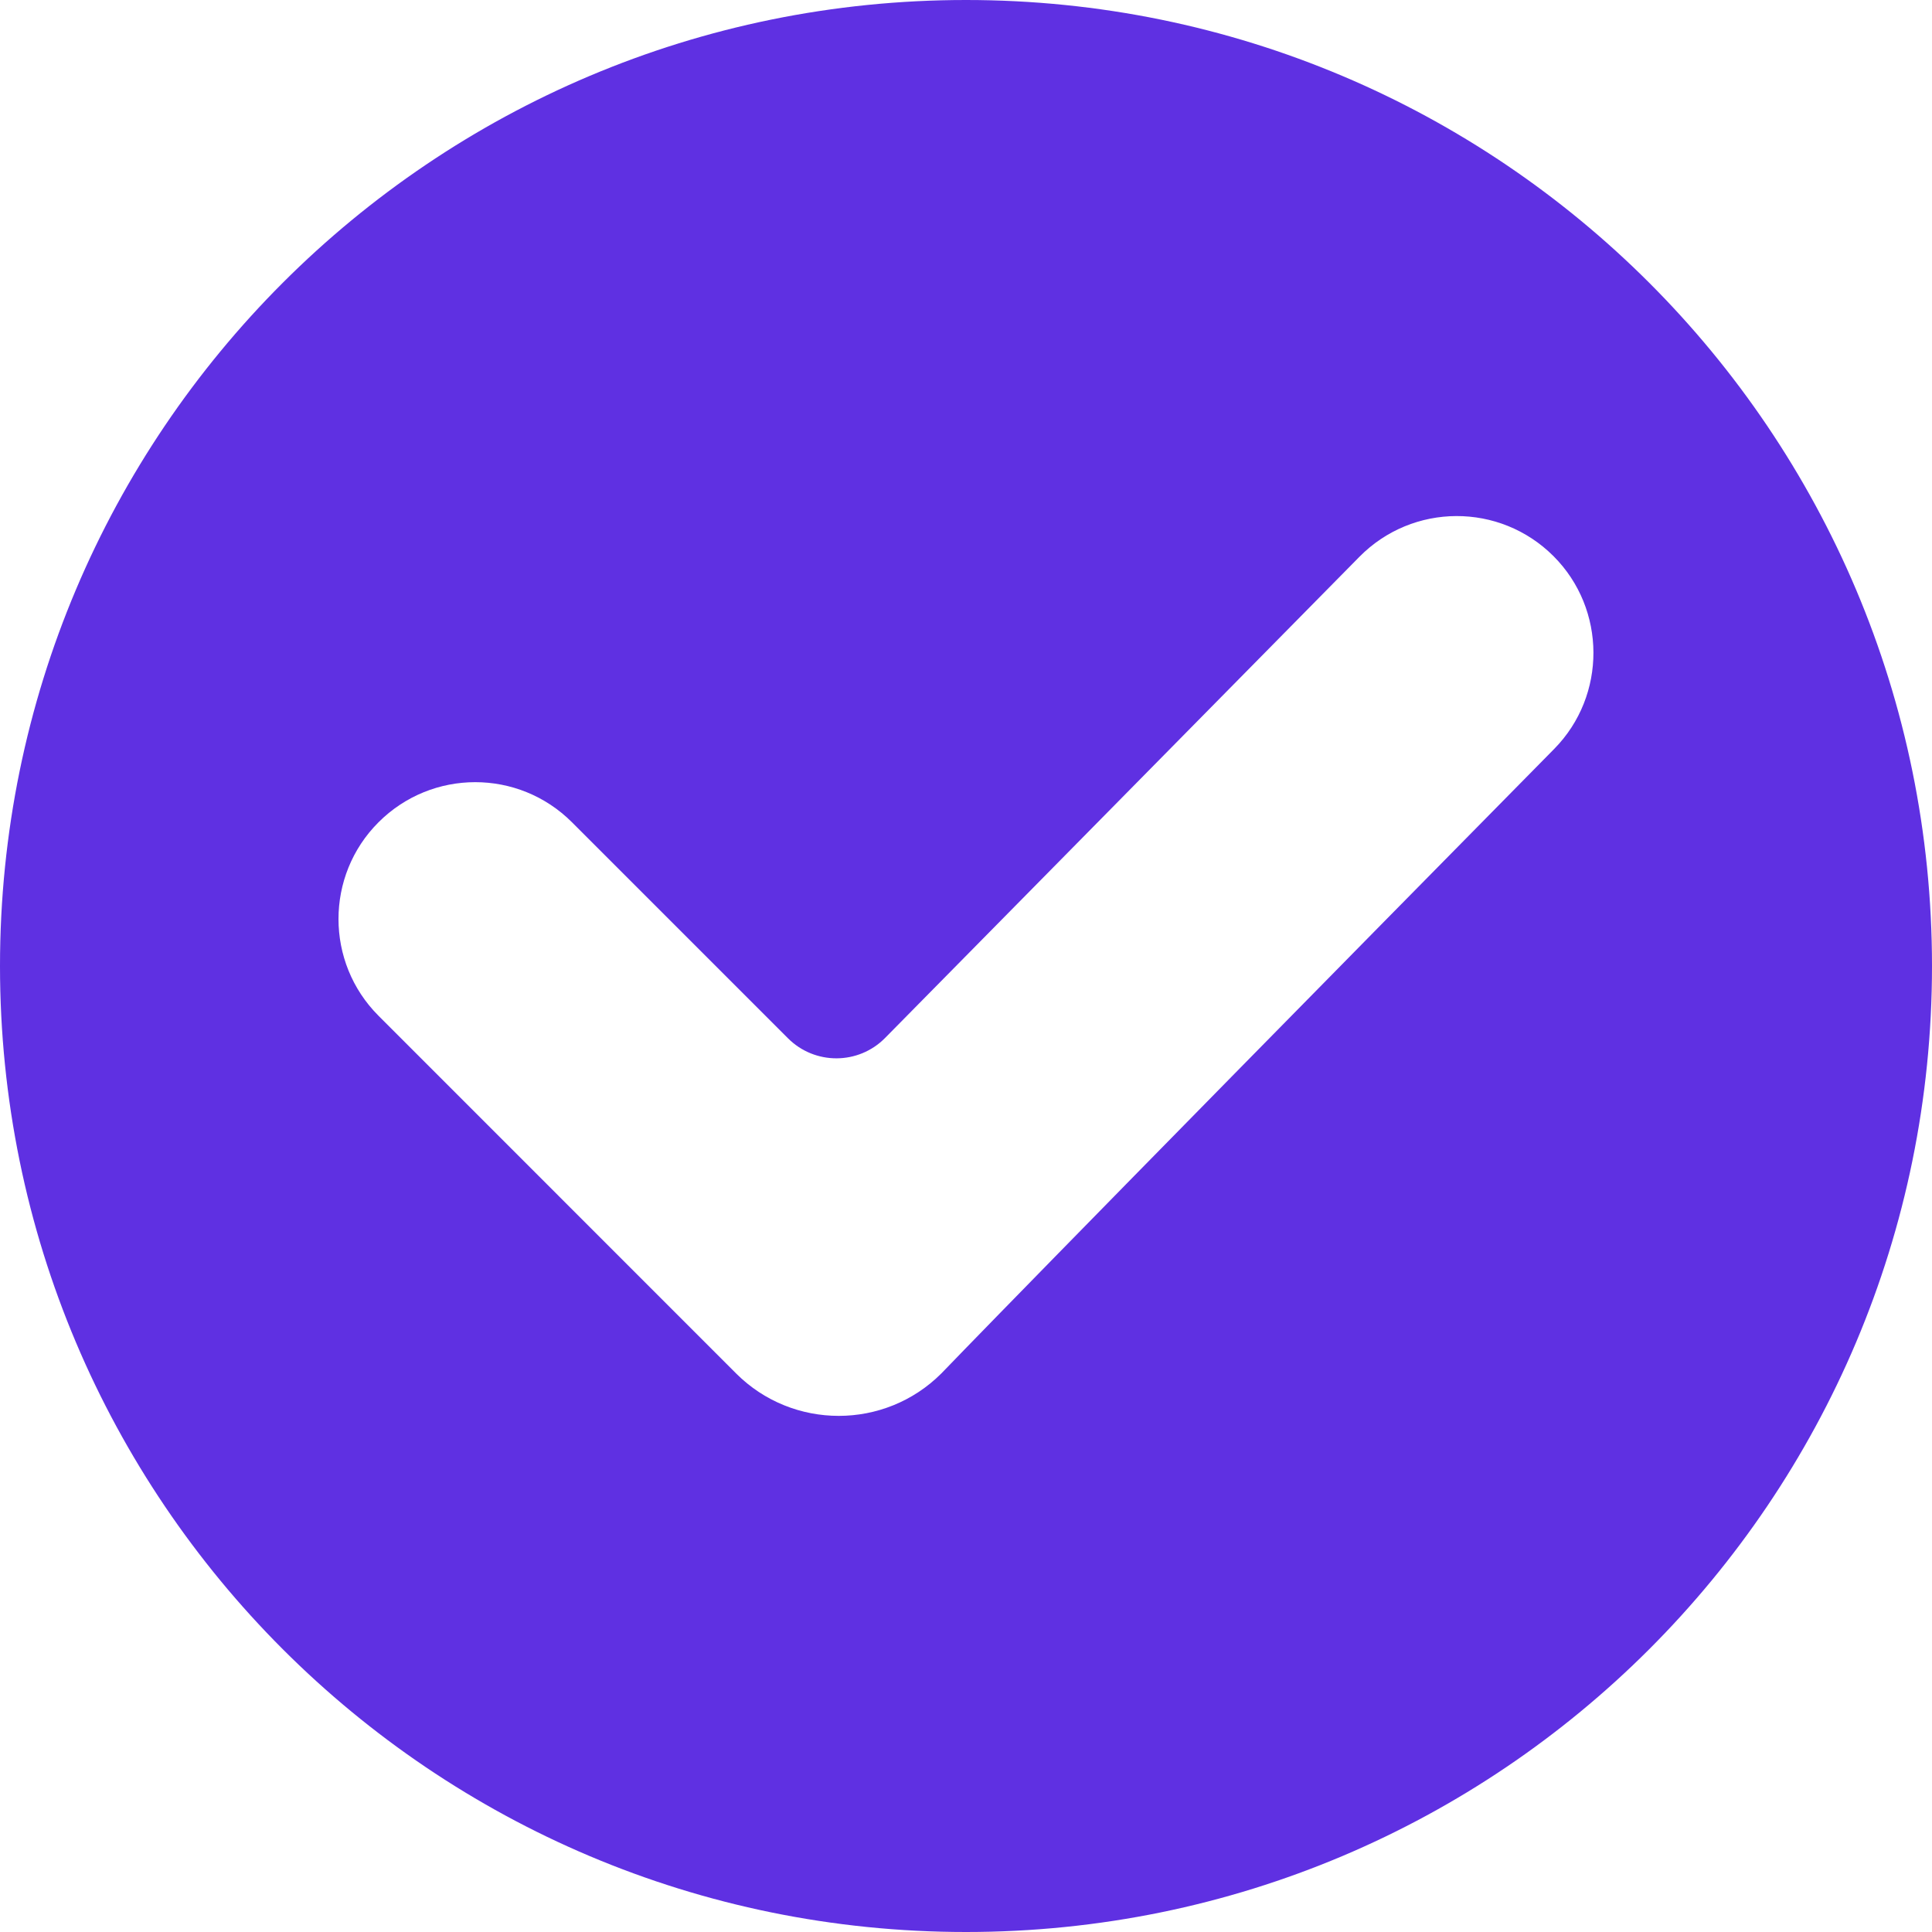
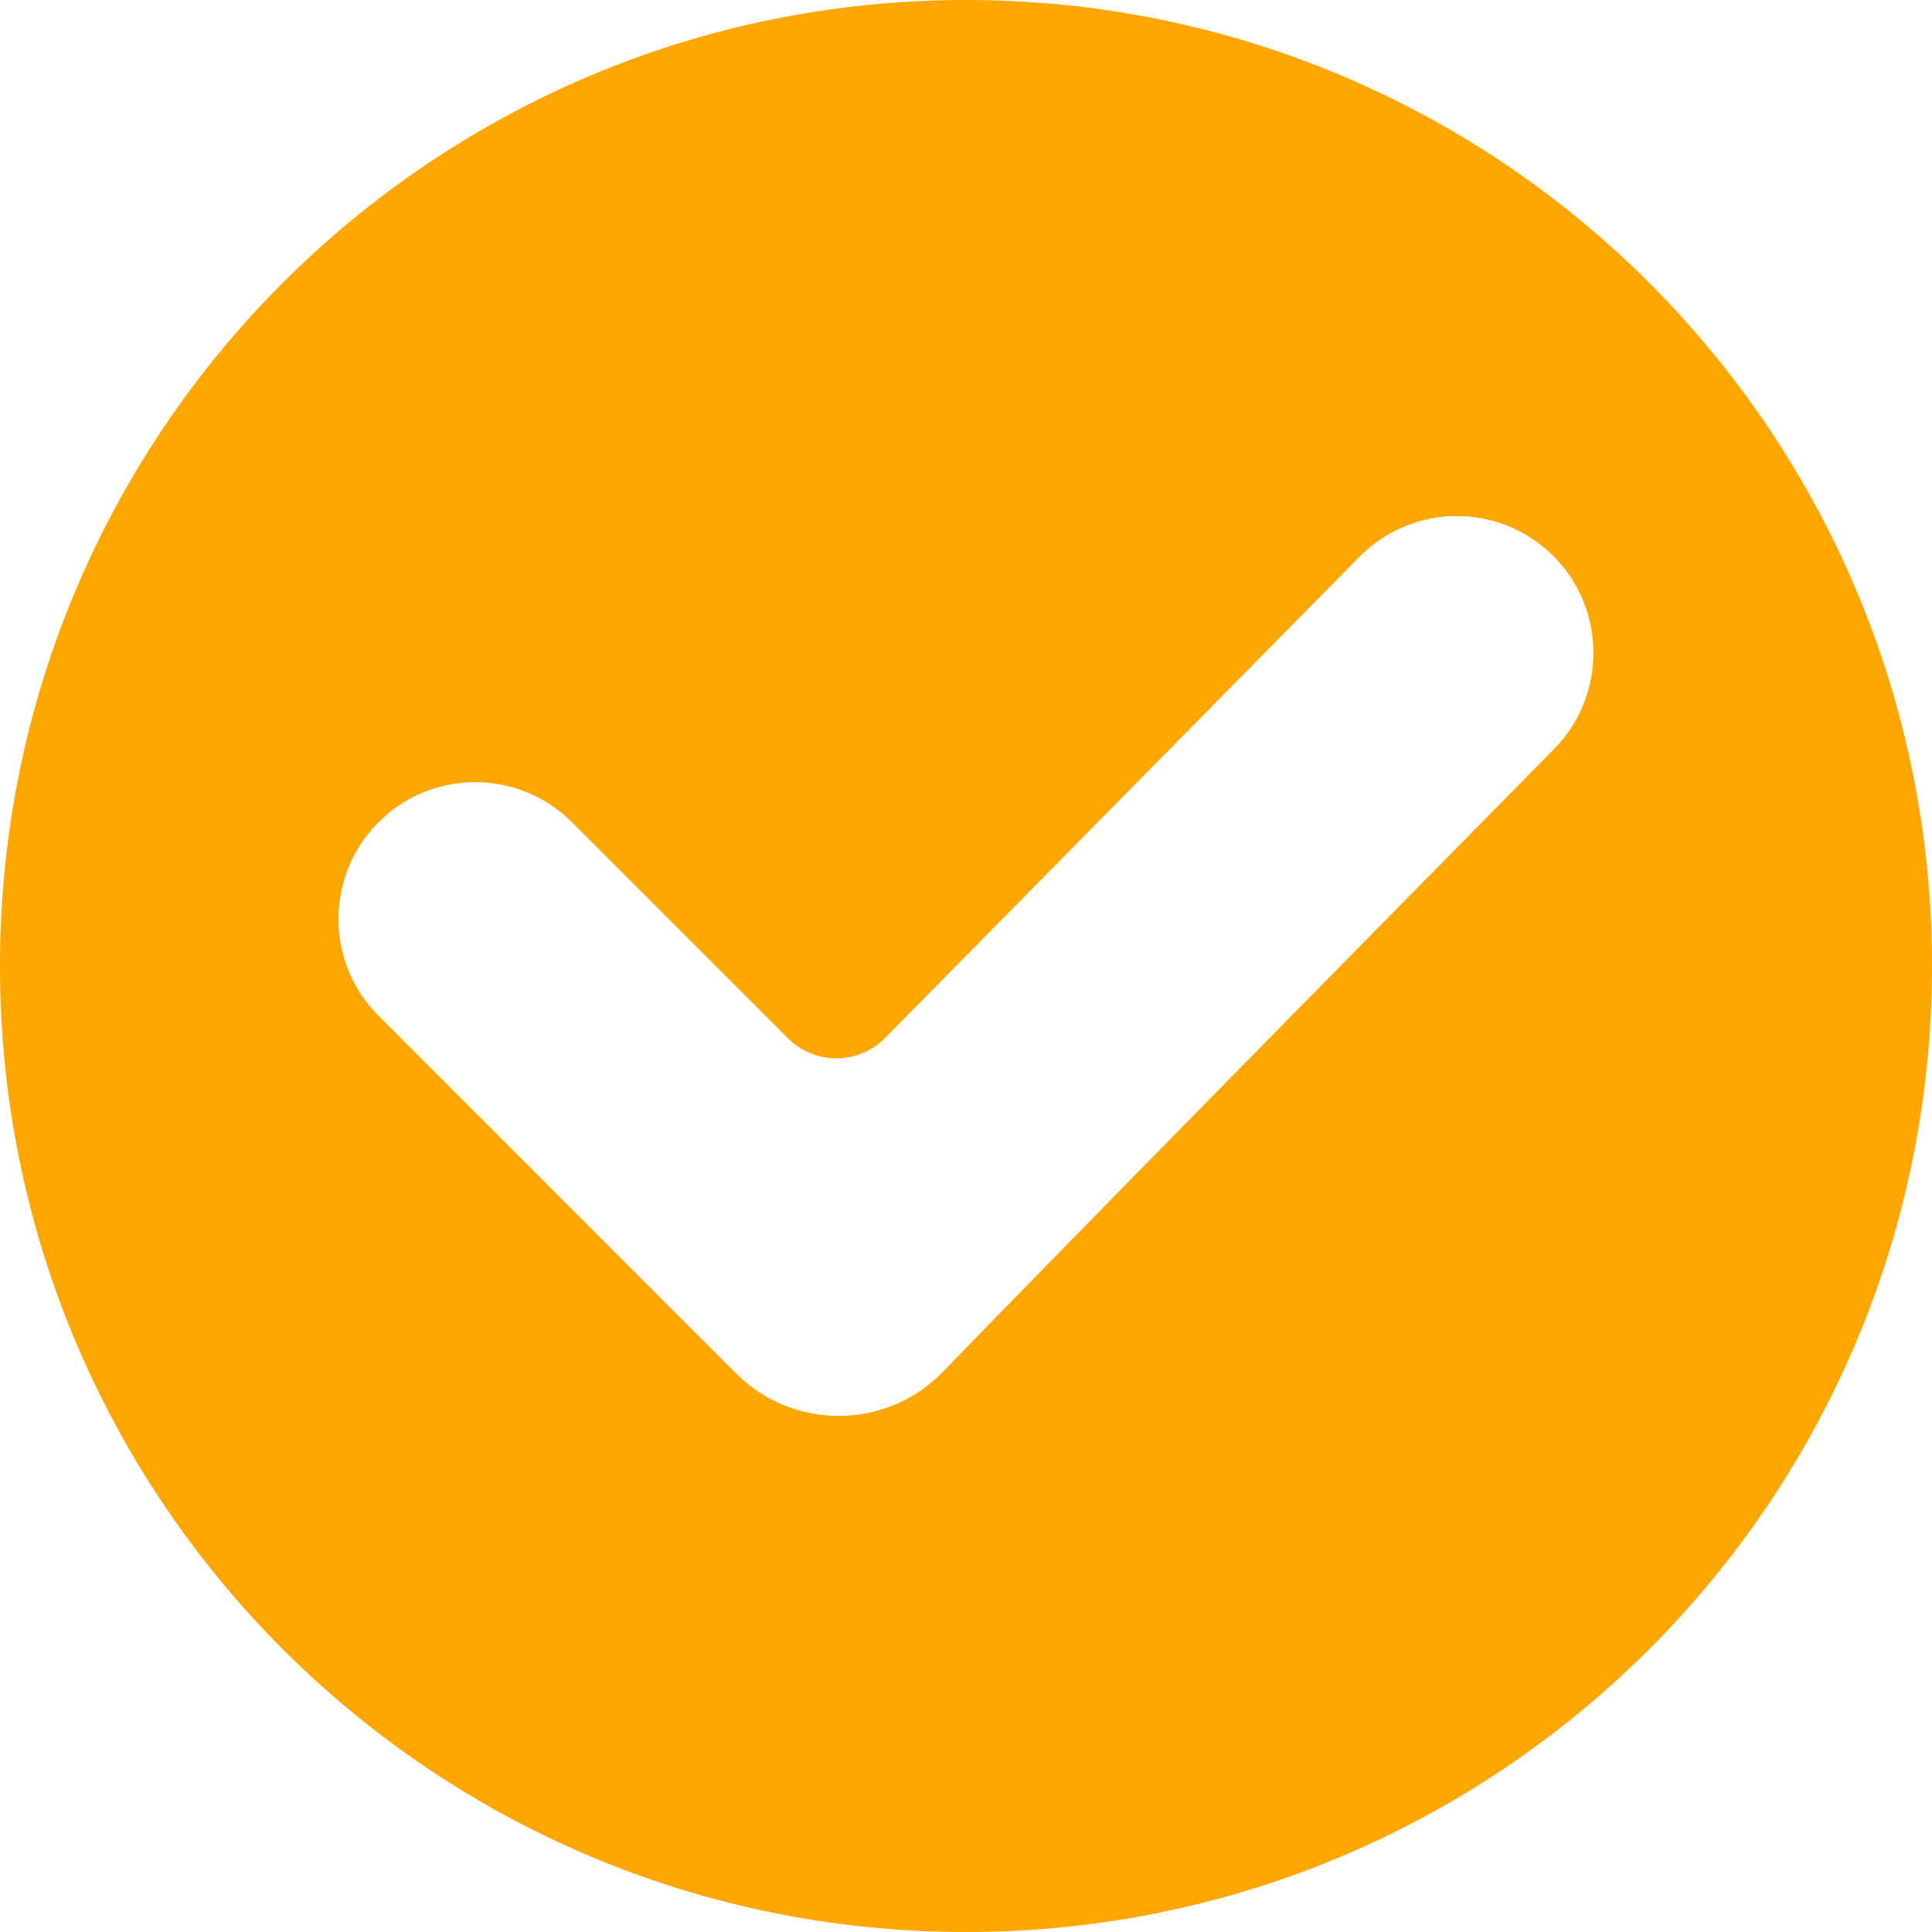
<svg xmlns="http://www.w3.org/2000/svg" viewBox="0 0 512 512" id="vector">
-   <path id="path" d="M 256 0 C 114.51 0 0 114.5 0 256 C 0 397.49 114.5 512 256 512 C 397.49 512 512 397.5 512 256 C 512 114.51 397.5 0 256 0 Z M 195.086 363.99 C 195.086 363.99 106.664 275.532 100.308 269.188 C 86.169 255.049 86.169 232.041 100.308 217.914 C 114.483 203.739 137.407 203.739 151.582 217.914 L 208.826 275.158 C 215.944 282.276 227.496 282.227 234.554 275.073 L 360.244 147.571 C 374.371 133.239 397.452 133.142 411.699 147.39 C 425.729 161.42 425.814 184.332 411.88 198.471 C 275.387 336.957 249.466 363.978 249.466 363.978 C 234.481 378.962 210.083 378.975 195.086 363.99 Z" fill="#5f30e2" stroke-width="1" />
+   <path id="path" d="M 256 0 C 114.51 0 0 114.5 0 256 C 0 397.49 114.5 512 256 512 C 397.49 512 512 397.5 512 256 C 512 114.51 397.5 0 256 0 Z M 195.086 363.99 C 195.086 363.99 106.664 275.532 100.308 269.188 C 86.169 255.049 86.169 232.041 100.308 217.914 C 114.483 203.739 137.407 203.739 151.582 217.914 L 208.826 275.158 C 215.944 282.276 227.496 282.227 234.554 275.073 L 360.244 147.571 C 374.371 133.239 397.452 133.142 411.699 147.39 C 425.729 161.42 425.814 184.332 411.88 198.471 C 275.387 336.957 249.466 363.978 249.466 363.978 C 234.481 378.962 210.083 378.975 195.086 363.99 Z" fill="#ffa700" stroke-width="1" />
</svg>
